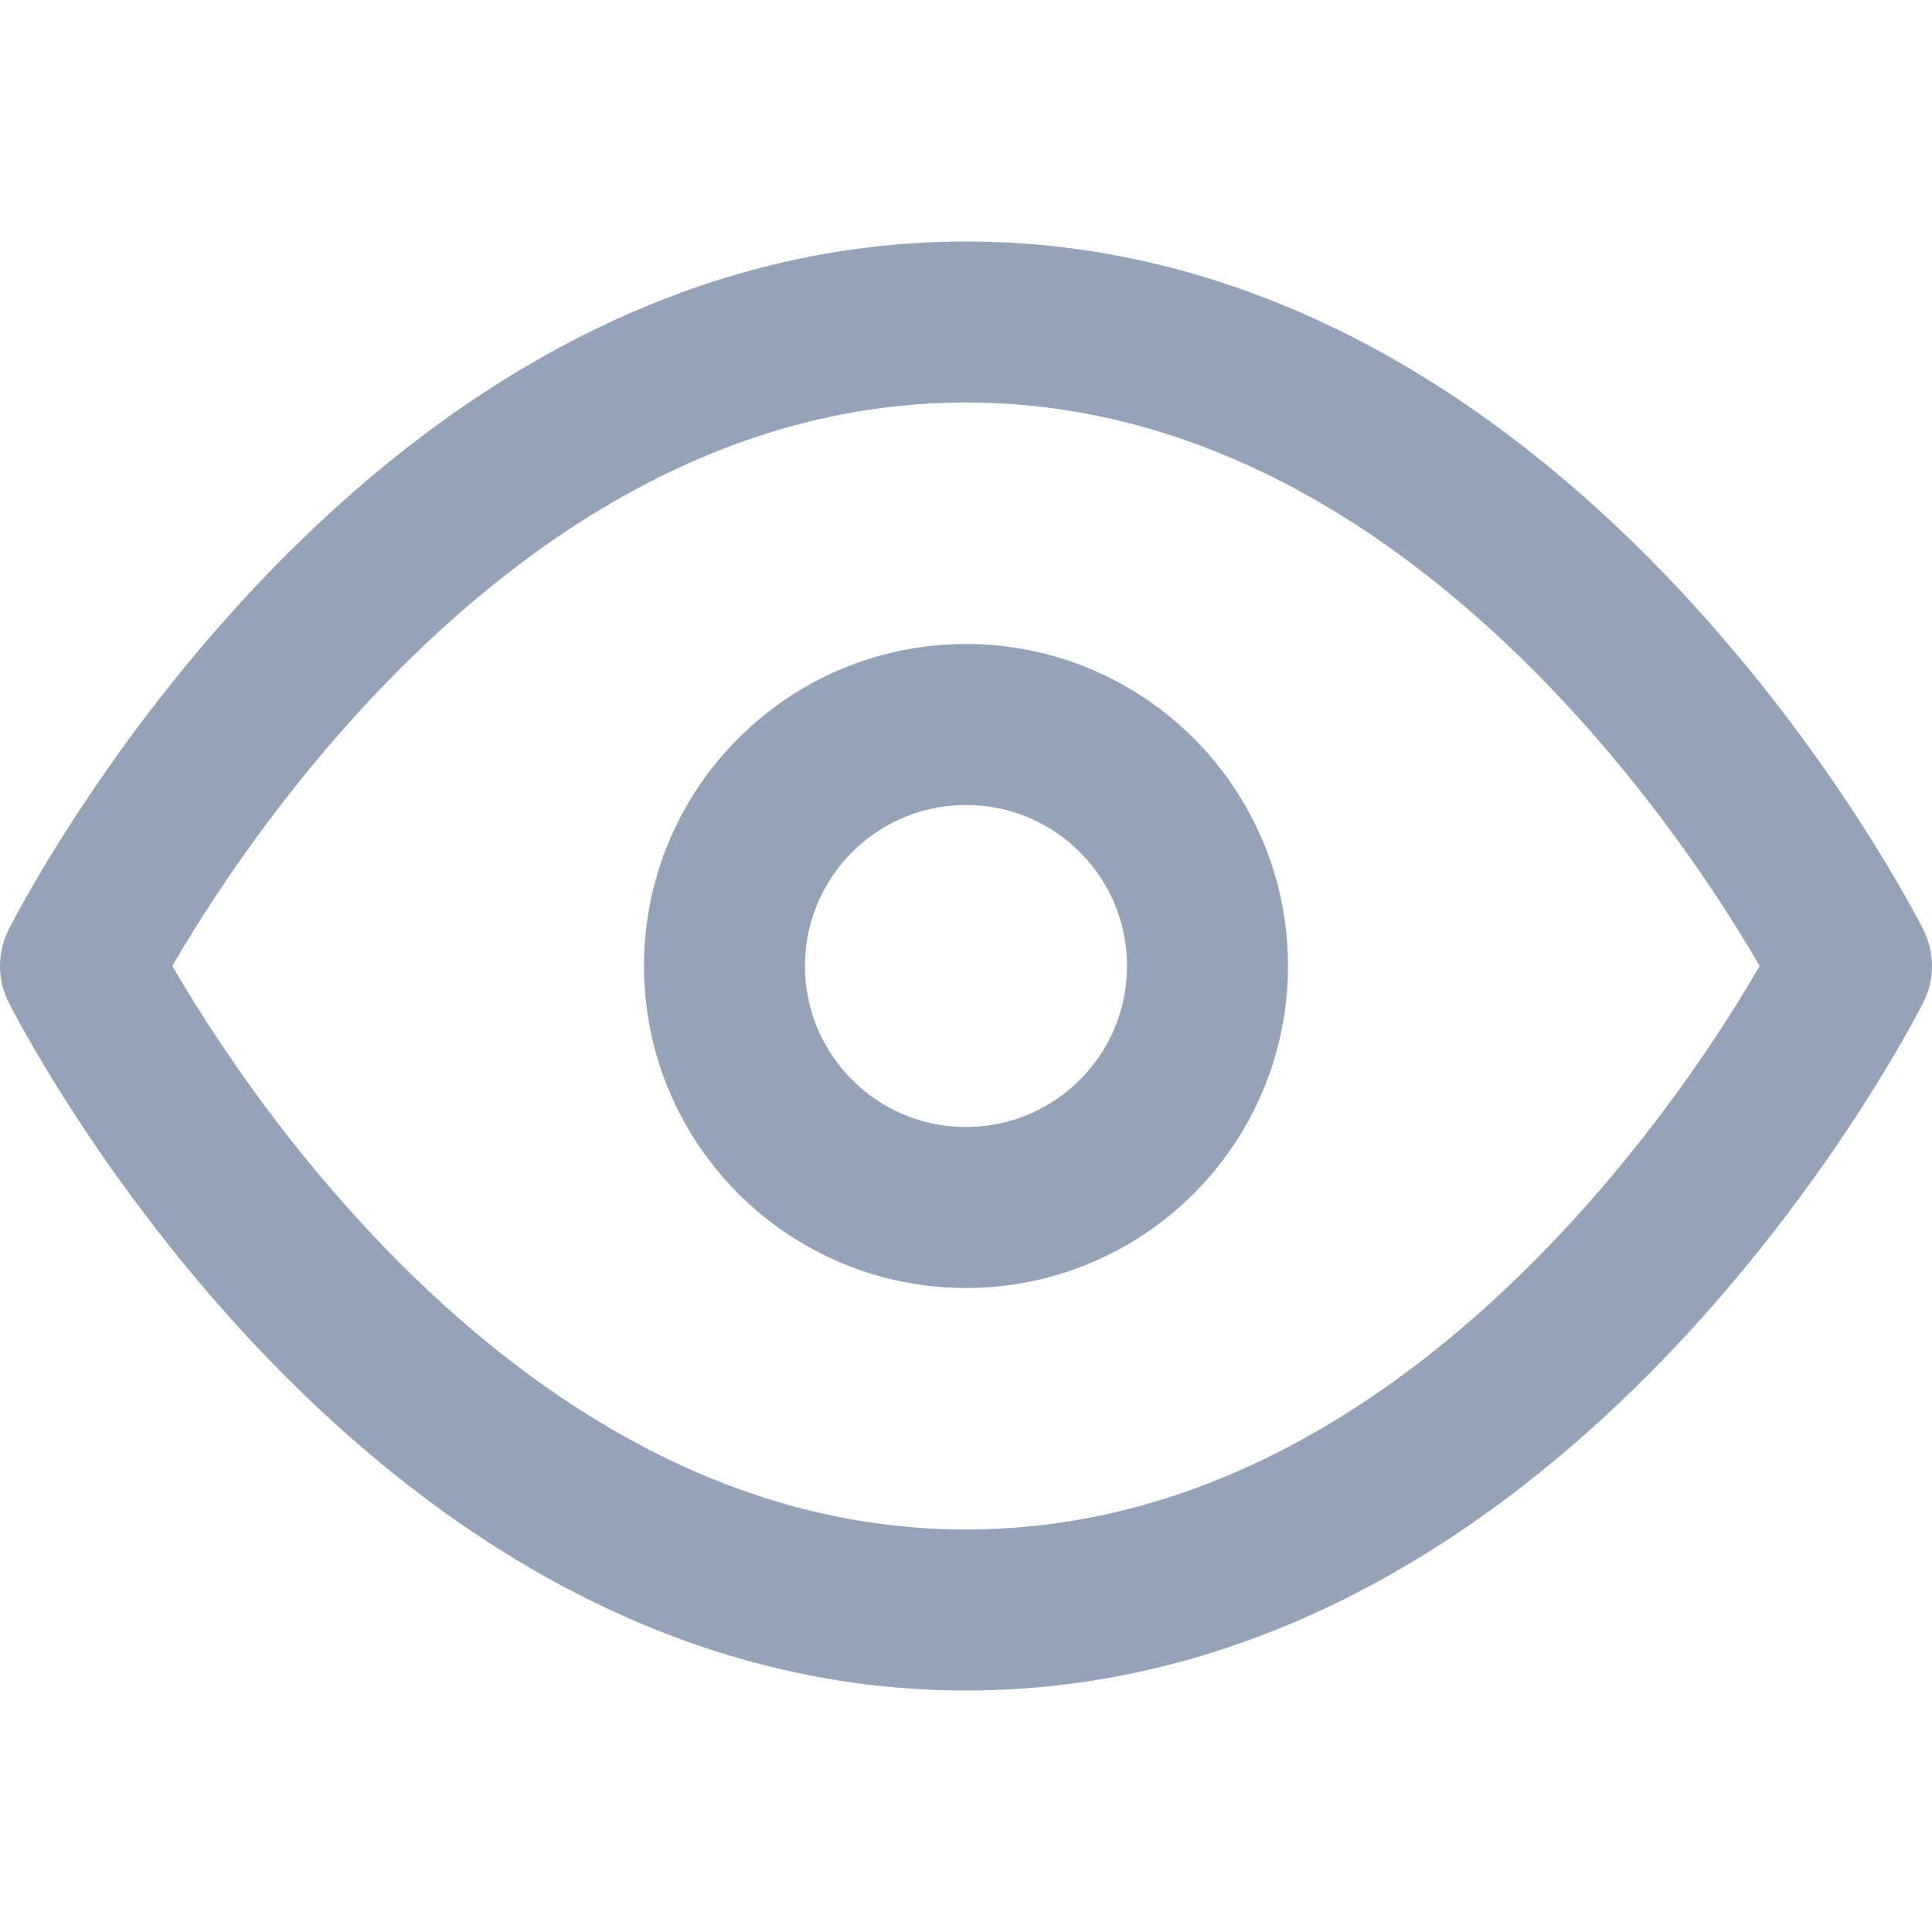
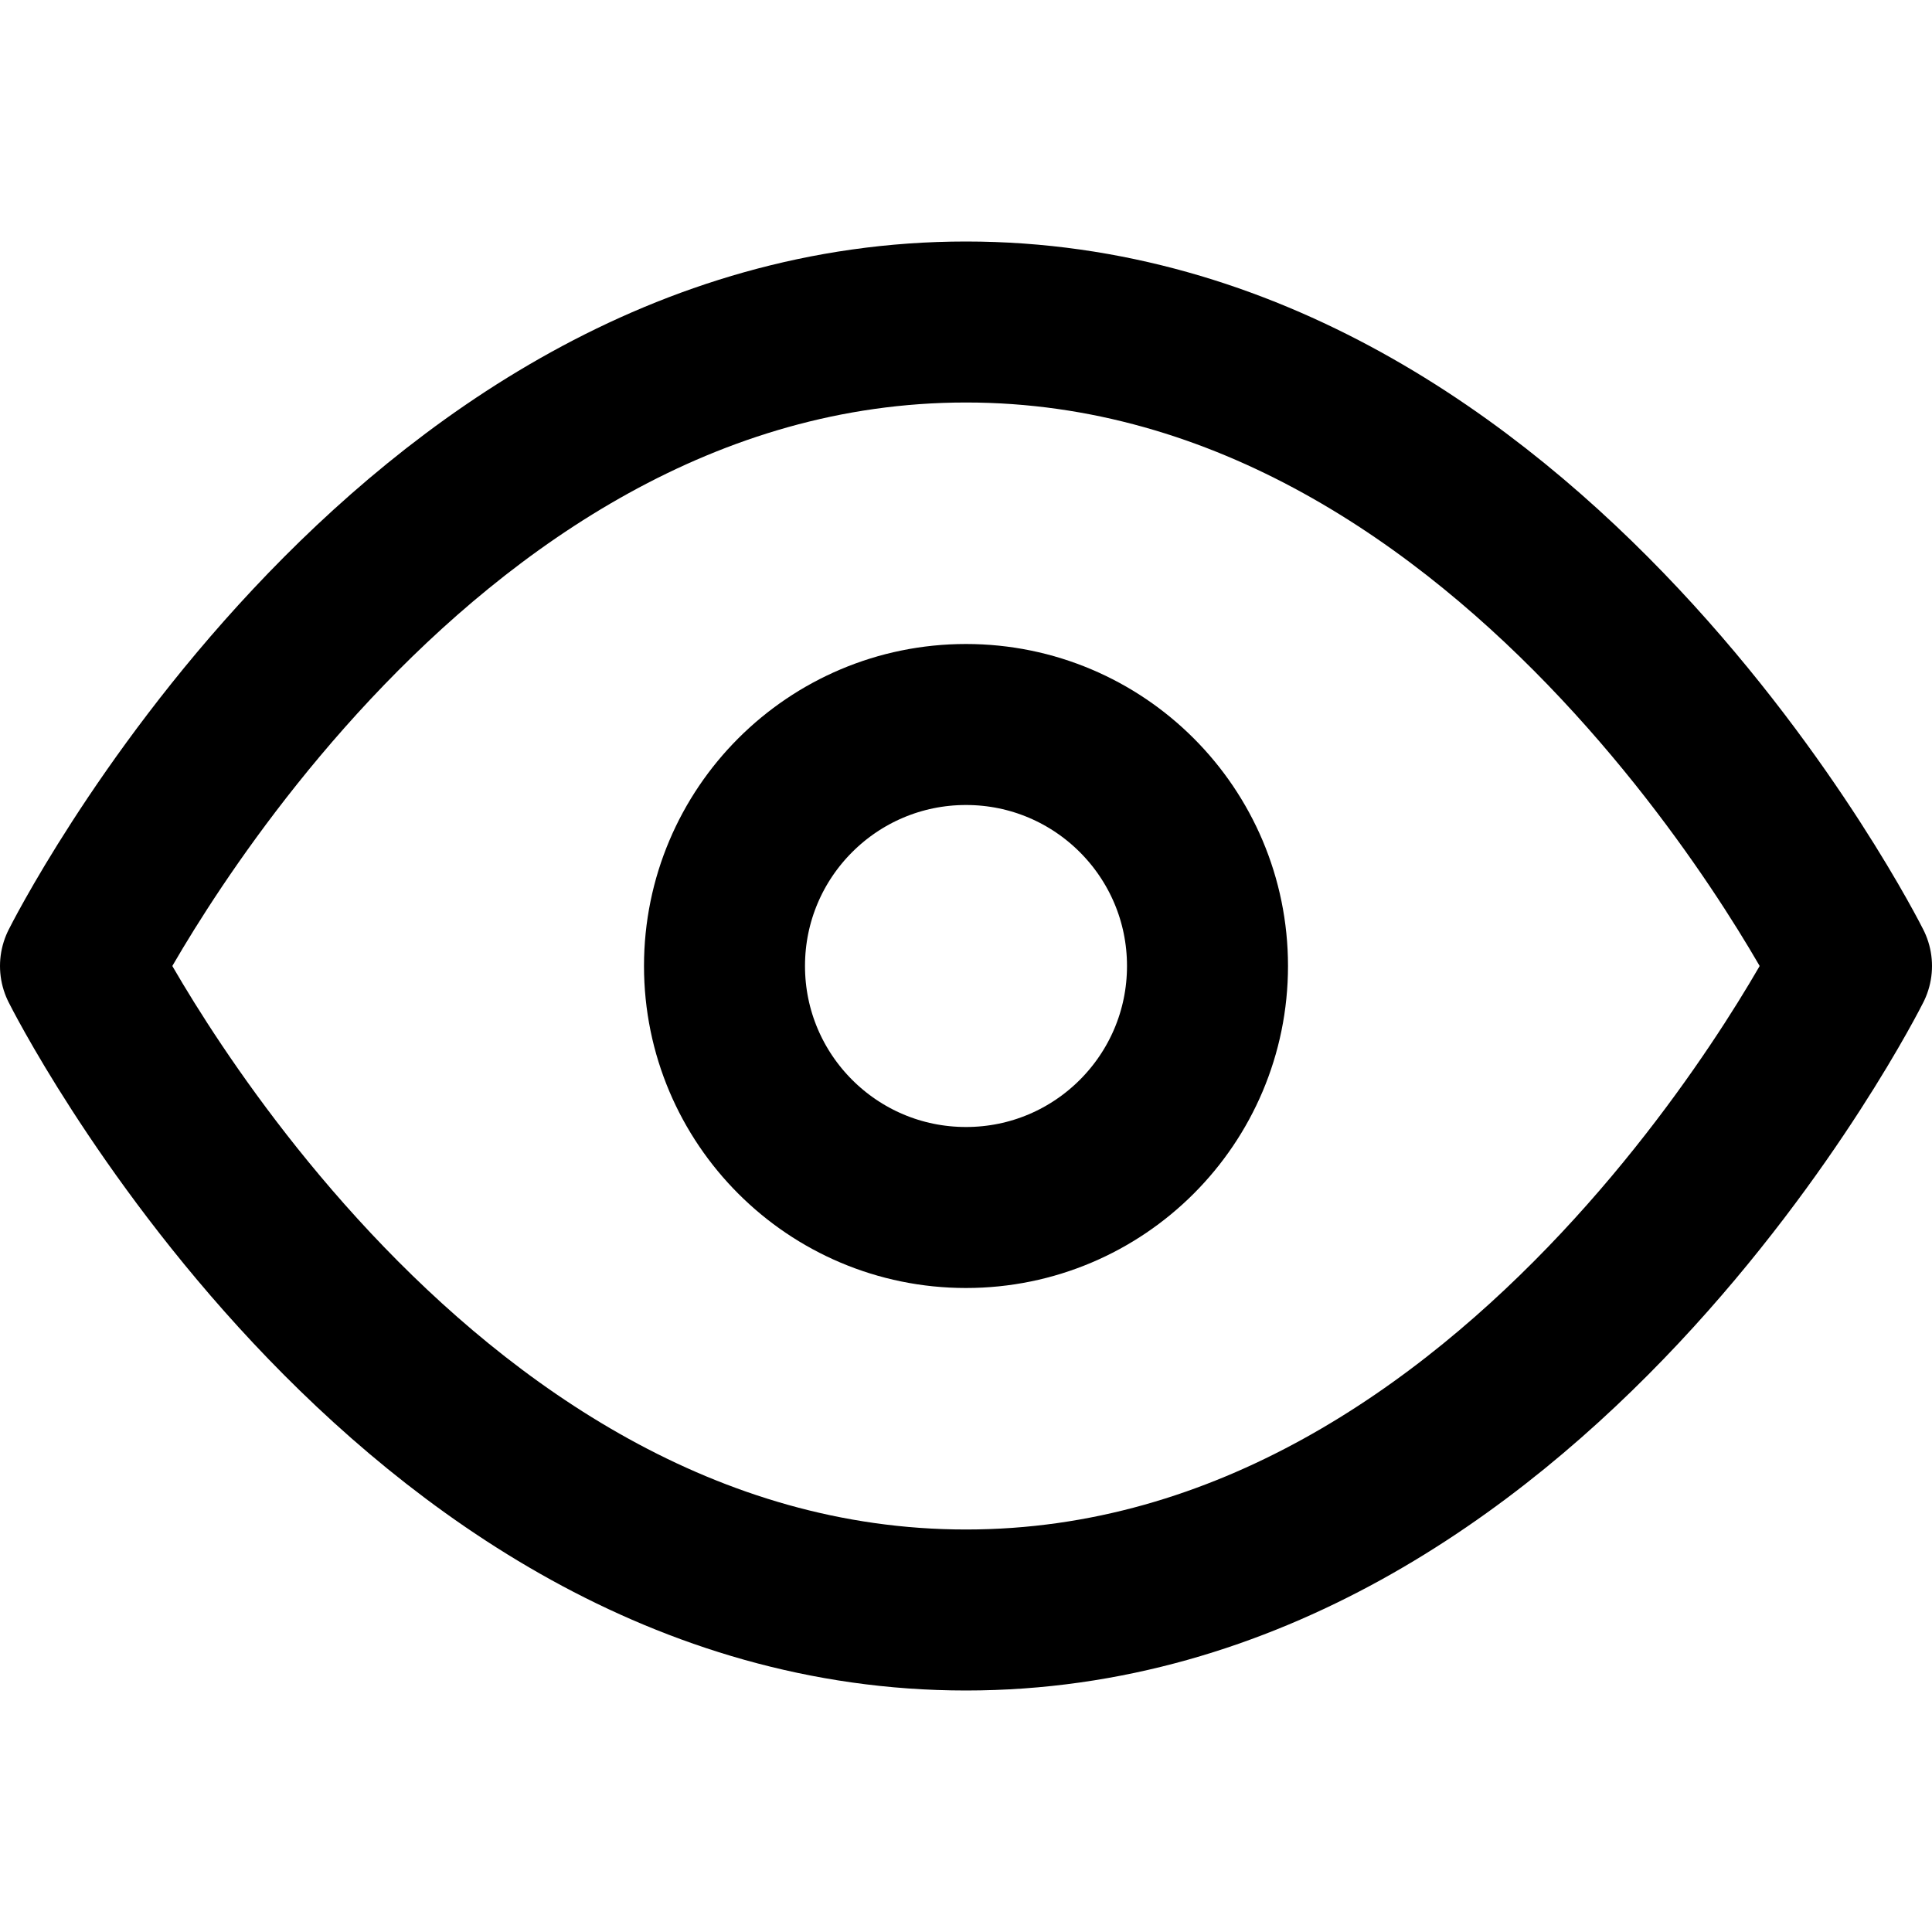
- <svg xmlns="http://www.w3.org/2000/svg" viewBox="0 0 24 24" fill="none" stroke="#94a3b8" stroke-width="2" stroke-linecap="round" stroke-linejoin="round">
+ <svg xmlns="http://www.w3.org/2000/svg" viewBox="0 0 24 24" fill="none" stroke="currentColor" stroke-width="2" stroke-linecap="round" stroke-linejoin="round">
  <path d="M1 12s4-8 11-8 11 8 11 8-4 8-11 8-11-8-11-8z" />
  <circle cx="12" cy="12" r="3" />
</svg>
